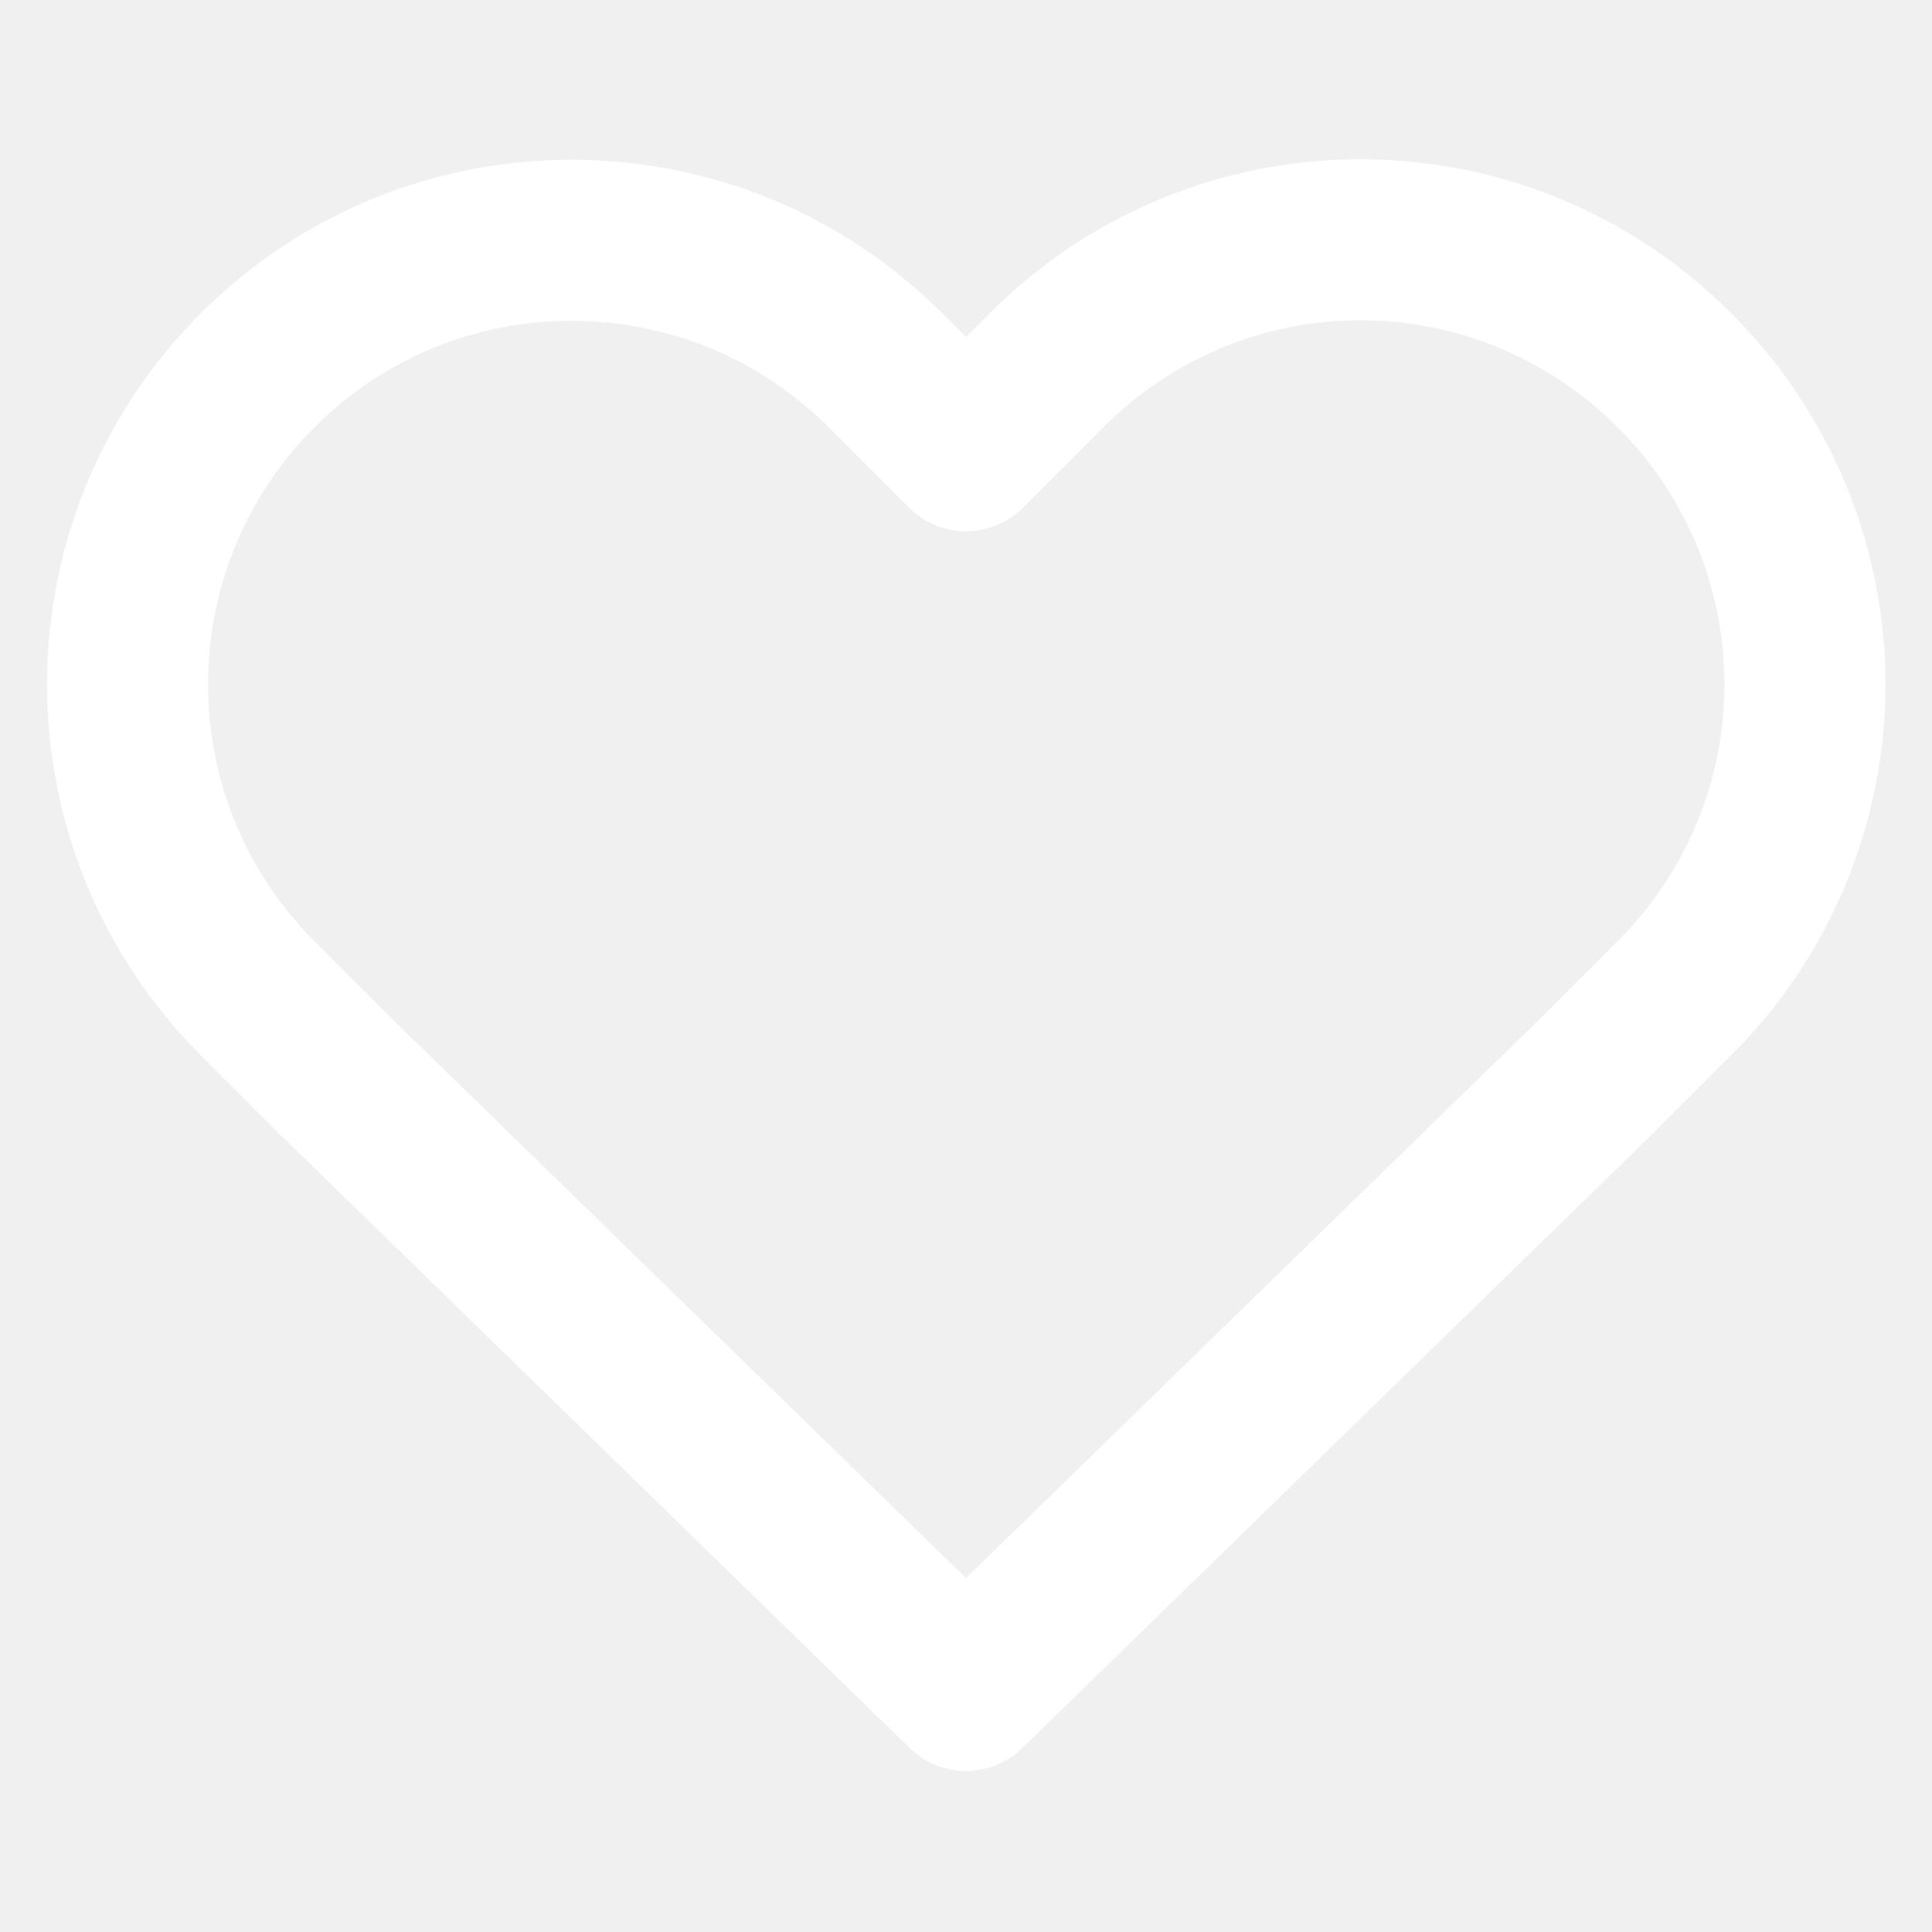
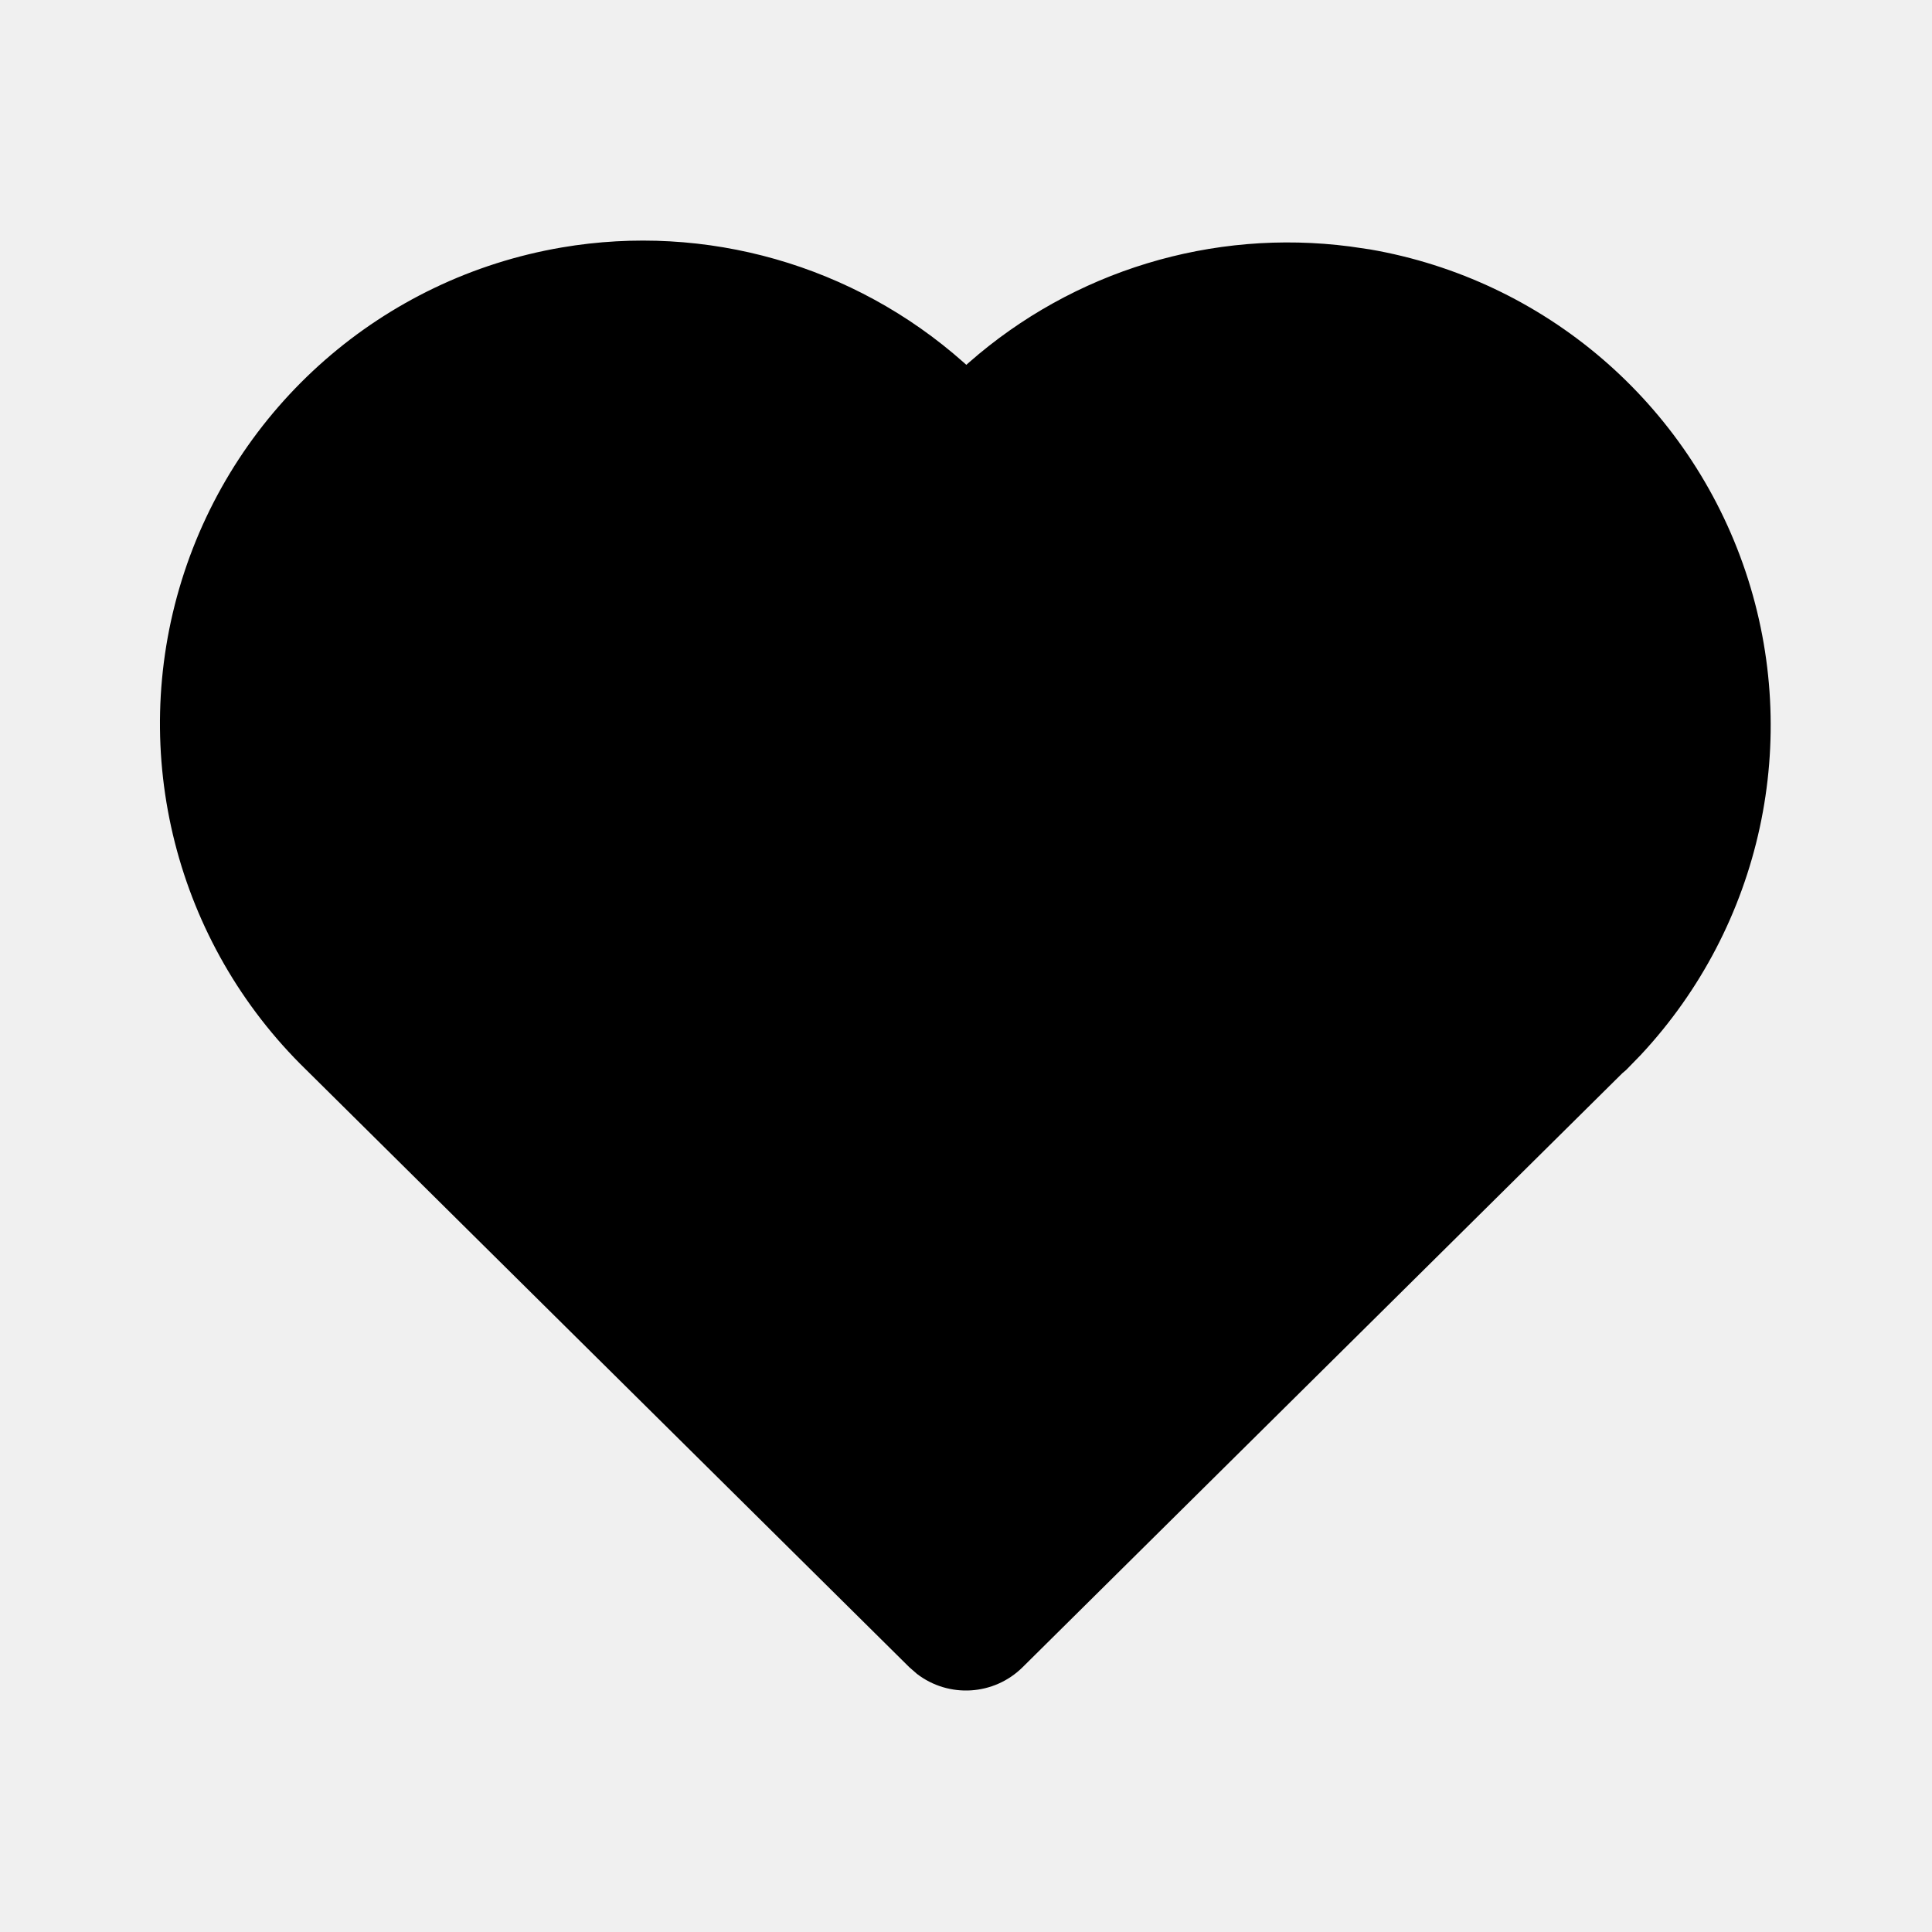
- <svg xmlns="http://www.w3.org/2000/svg" width="24" height="24" viewBox="0 0 24 24" fill="none" stroke="#ffffff" stroke-width="2" stroke-linecap="round" stroke-linejoin="round">
-   <path d="M20.8 4.6a5.5 5.5 0 0 0-7.8 0L12 5.6l-1-1a5.5 5.5 0 0 0-7.8 7.8l1 1L12 21l7.8-7.6 1-1a5.5 5.5 0 0 0 0-7.8z" />
+ <svg xmlns="http://www.w3.org/2000/svg" width="24" height="24" viewBox="0 0 24 24">
+   <path fill="currentColor" d="M6.979 3.074a6 6 0 0 1 4.988 1.425l.037.033l.034-.03a6 6 0 0 1 4.733-1.44l.246.036a6 6 0 0 1 3.364 10.008l-.18.185l-.048.041l-7.45 7.379a1 1 0 0 1-1.313.082l-.094-.082l-7.493-7.422A6 6 0 0 1 6.979 3.074" />
</svg>
